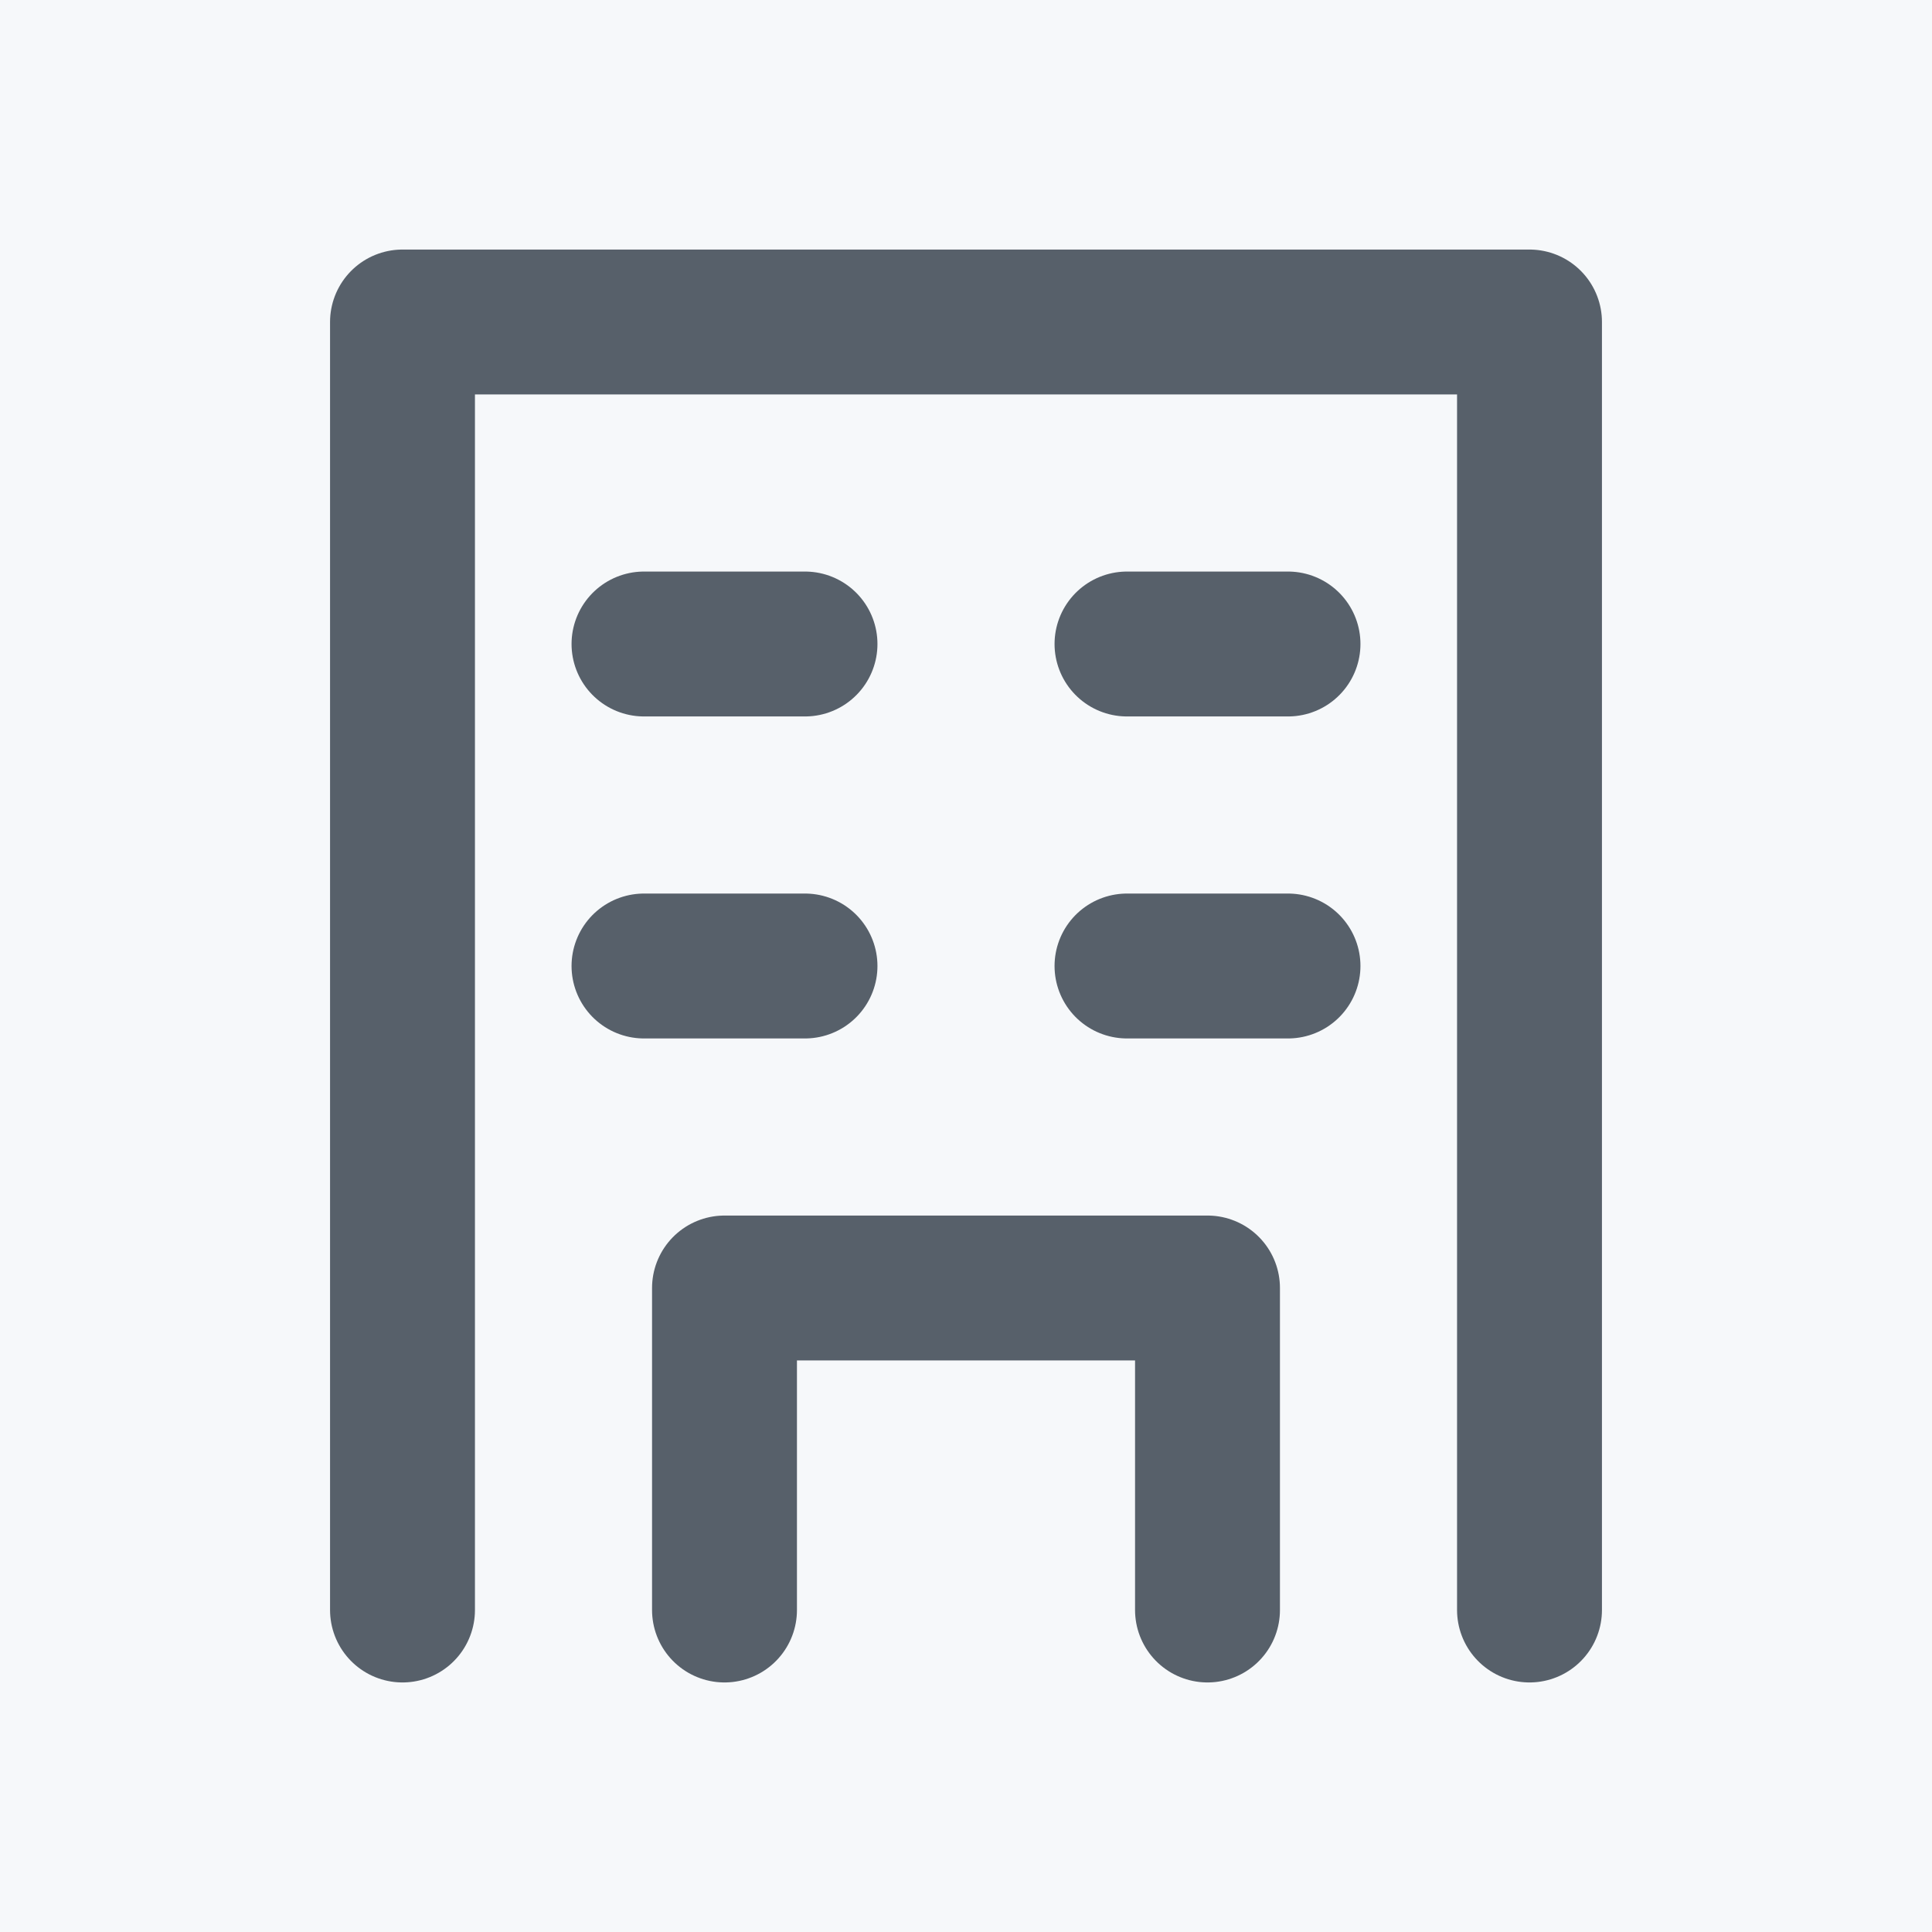
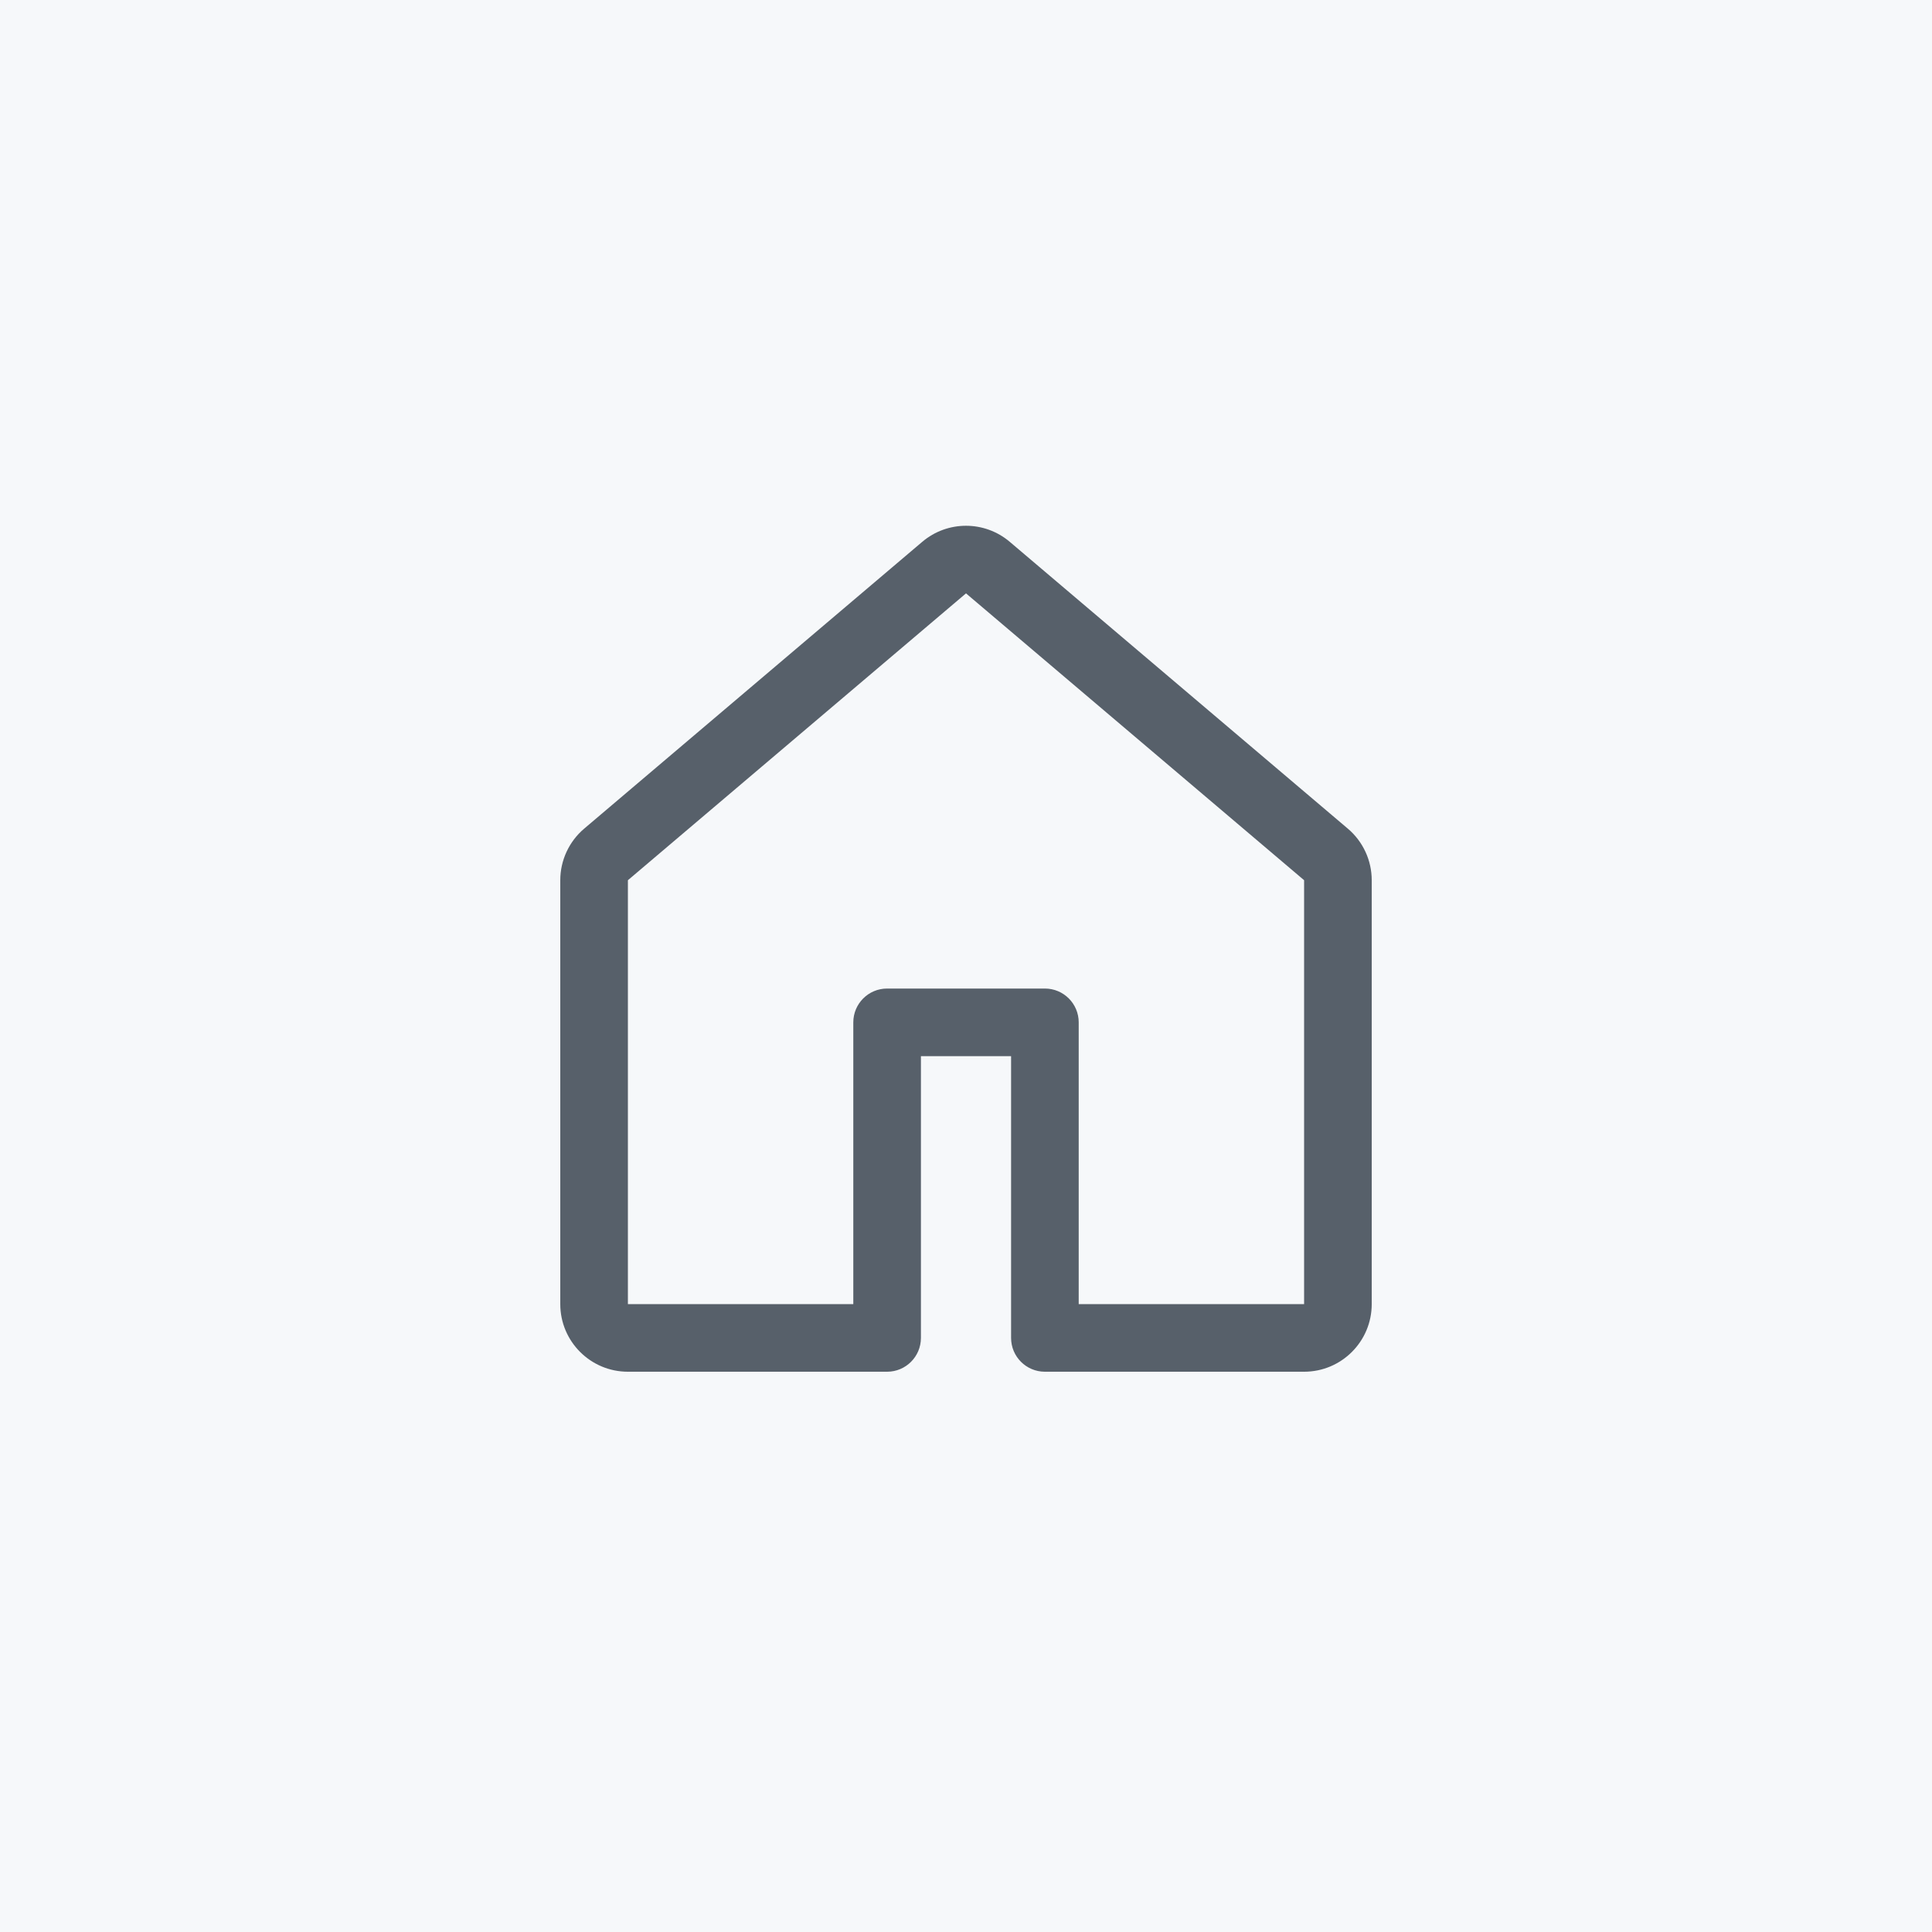
- <svg xmlns="http://www.w3.org/2000/svg" width="200" height="200" viewBox="0 0 24 24">
-   <rect width="24" height="24" fill="#f6f8fa" />
-   <g fill="none" stroke="#57606a" stroke-width="1.8" stroke-linecap="round" stroke-linejoin="round">
-     <path d="M5 20V4h14v16" />
-     <path d="M9 20v-4h6v4" />
-     <path d="M8 8h2" />
-     <path d="M14 8h2" />
-     <path d="M8 12h2" />
-     <path d="M14 12h2" />
+ <svg xmlns="http://www.w3.org/2000/svg" width="200" height="200" viewBox="0 0 200 200">
+   <rect width="200" height="200" fill="#f6f8fa" />
+   <g transform="translate(44 44) scale(4.6667)" fill="#57606a">
+     <path d="M11.03 2.59a1.501 1.501 0 0 1 1.94 0l7.5 6.363a1.5 1.5 0 0 1 .53 1.144V19.5a1.5 1.5 0 0 1-1.5 1.5h-5.75a.75.75 0 0 1-.75-.75V14h-2v6.25a.75.75 0 0 1-.75.75H4.5A1.5 1.5 0 0 1 3 19.5v-9.403c0-.44.194-.859.53-1.144ZM12 3.734l-7.5 6.363V19.5h5v-6.25a.75.75 0 0 1 .75-.75h3.5a.75.75 0 0 1 .75.75v6.25h5v-9.403Z" />
  </g>
</svg>
